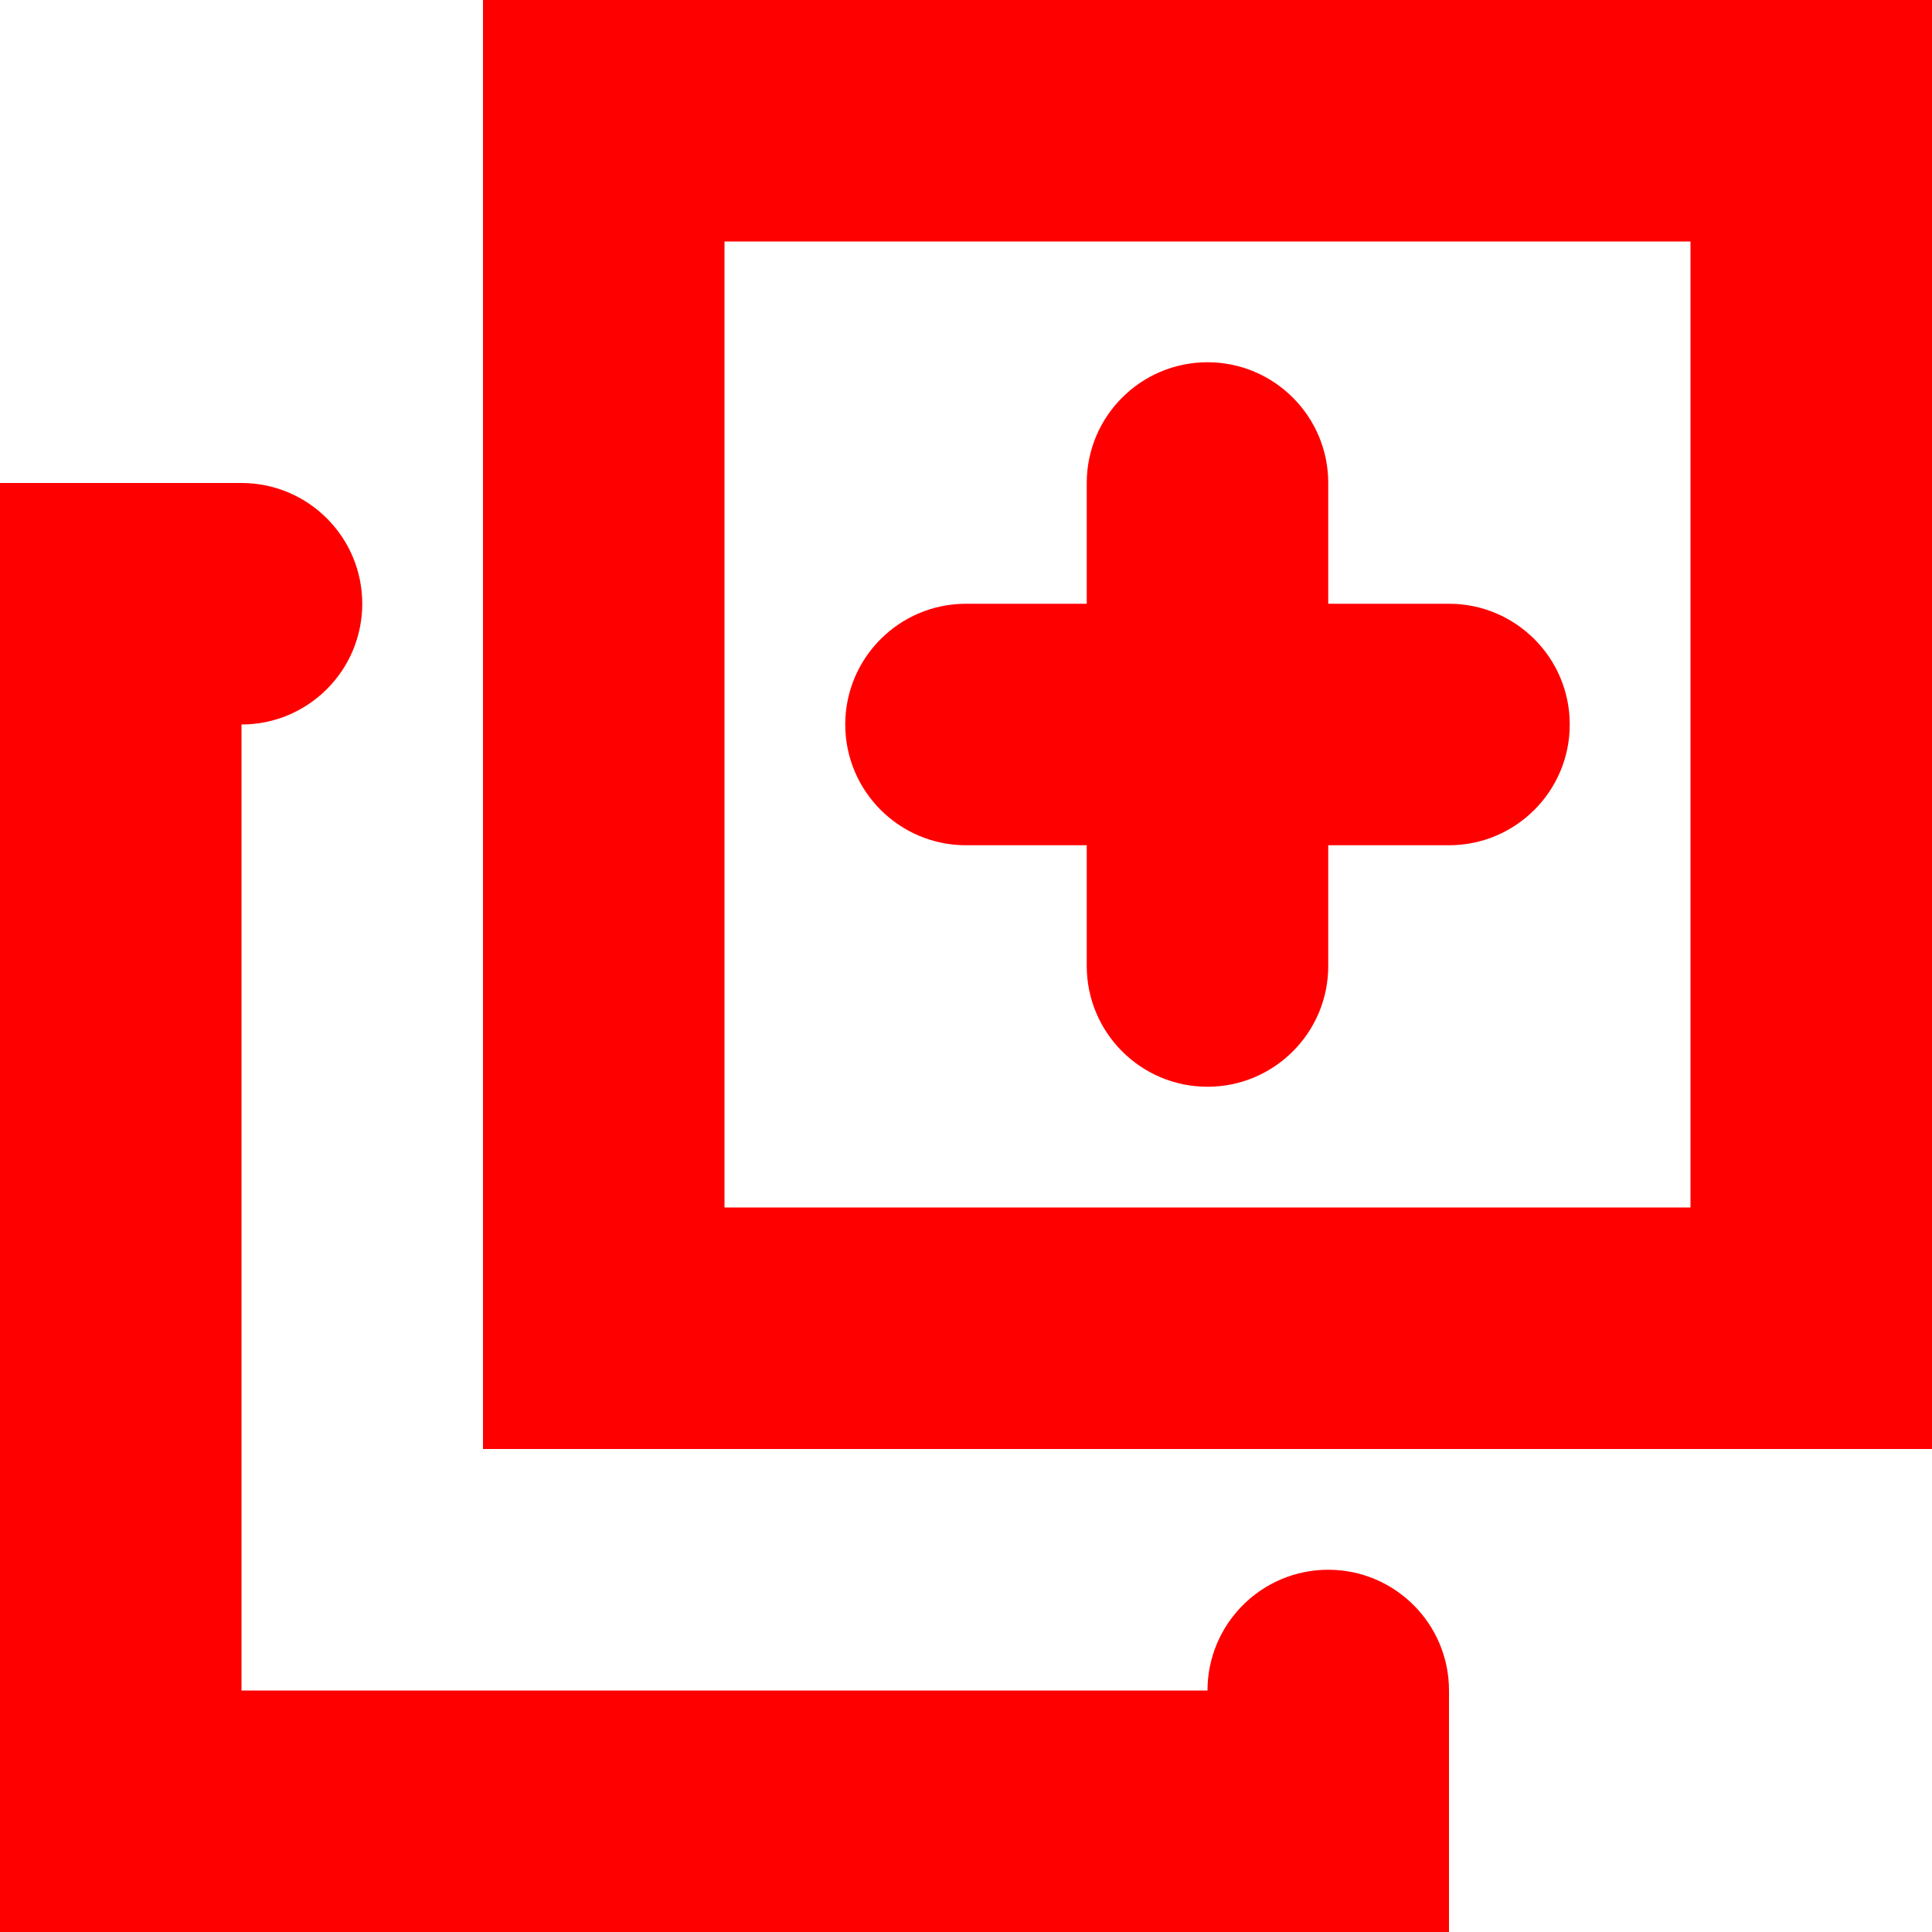
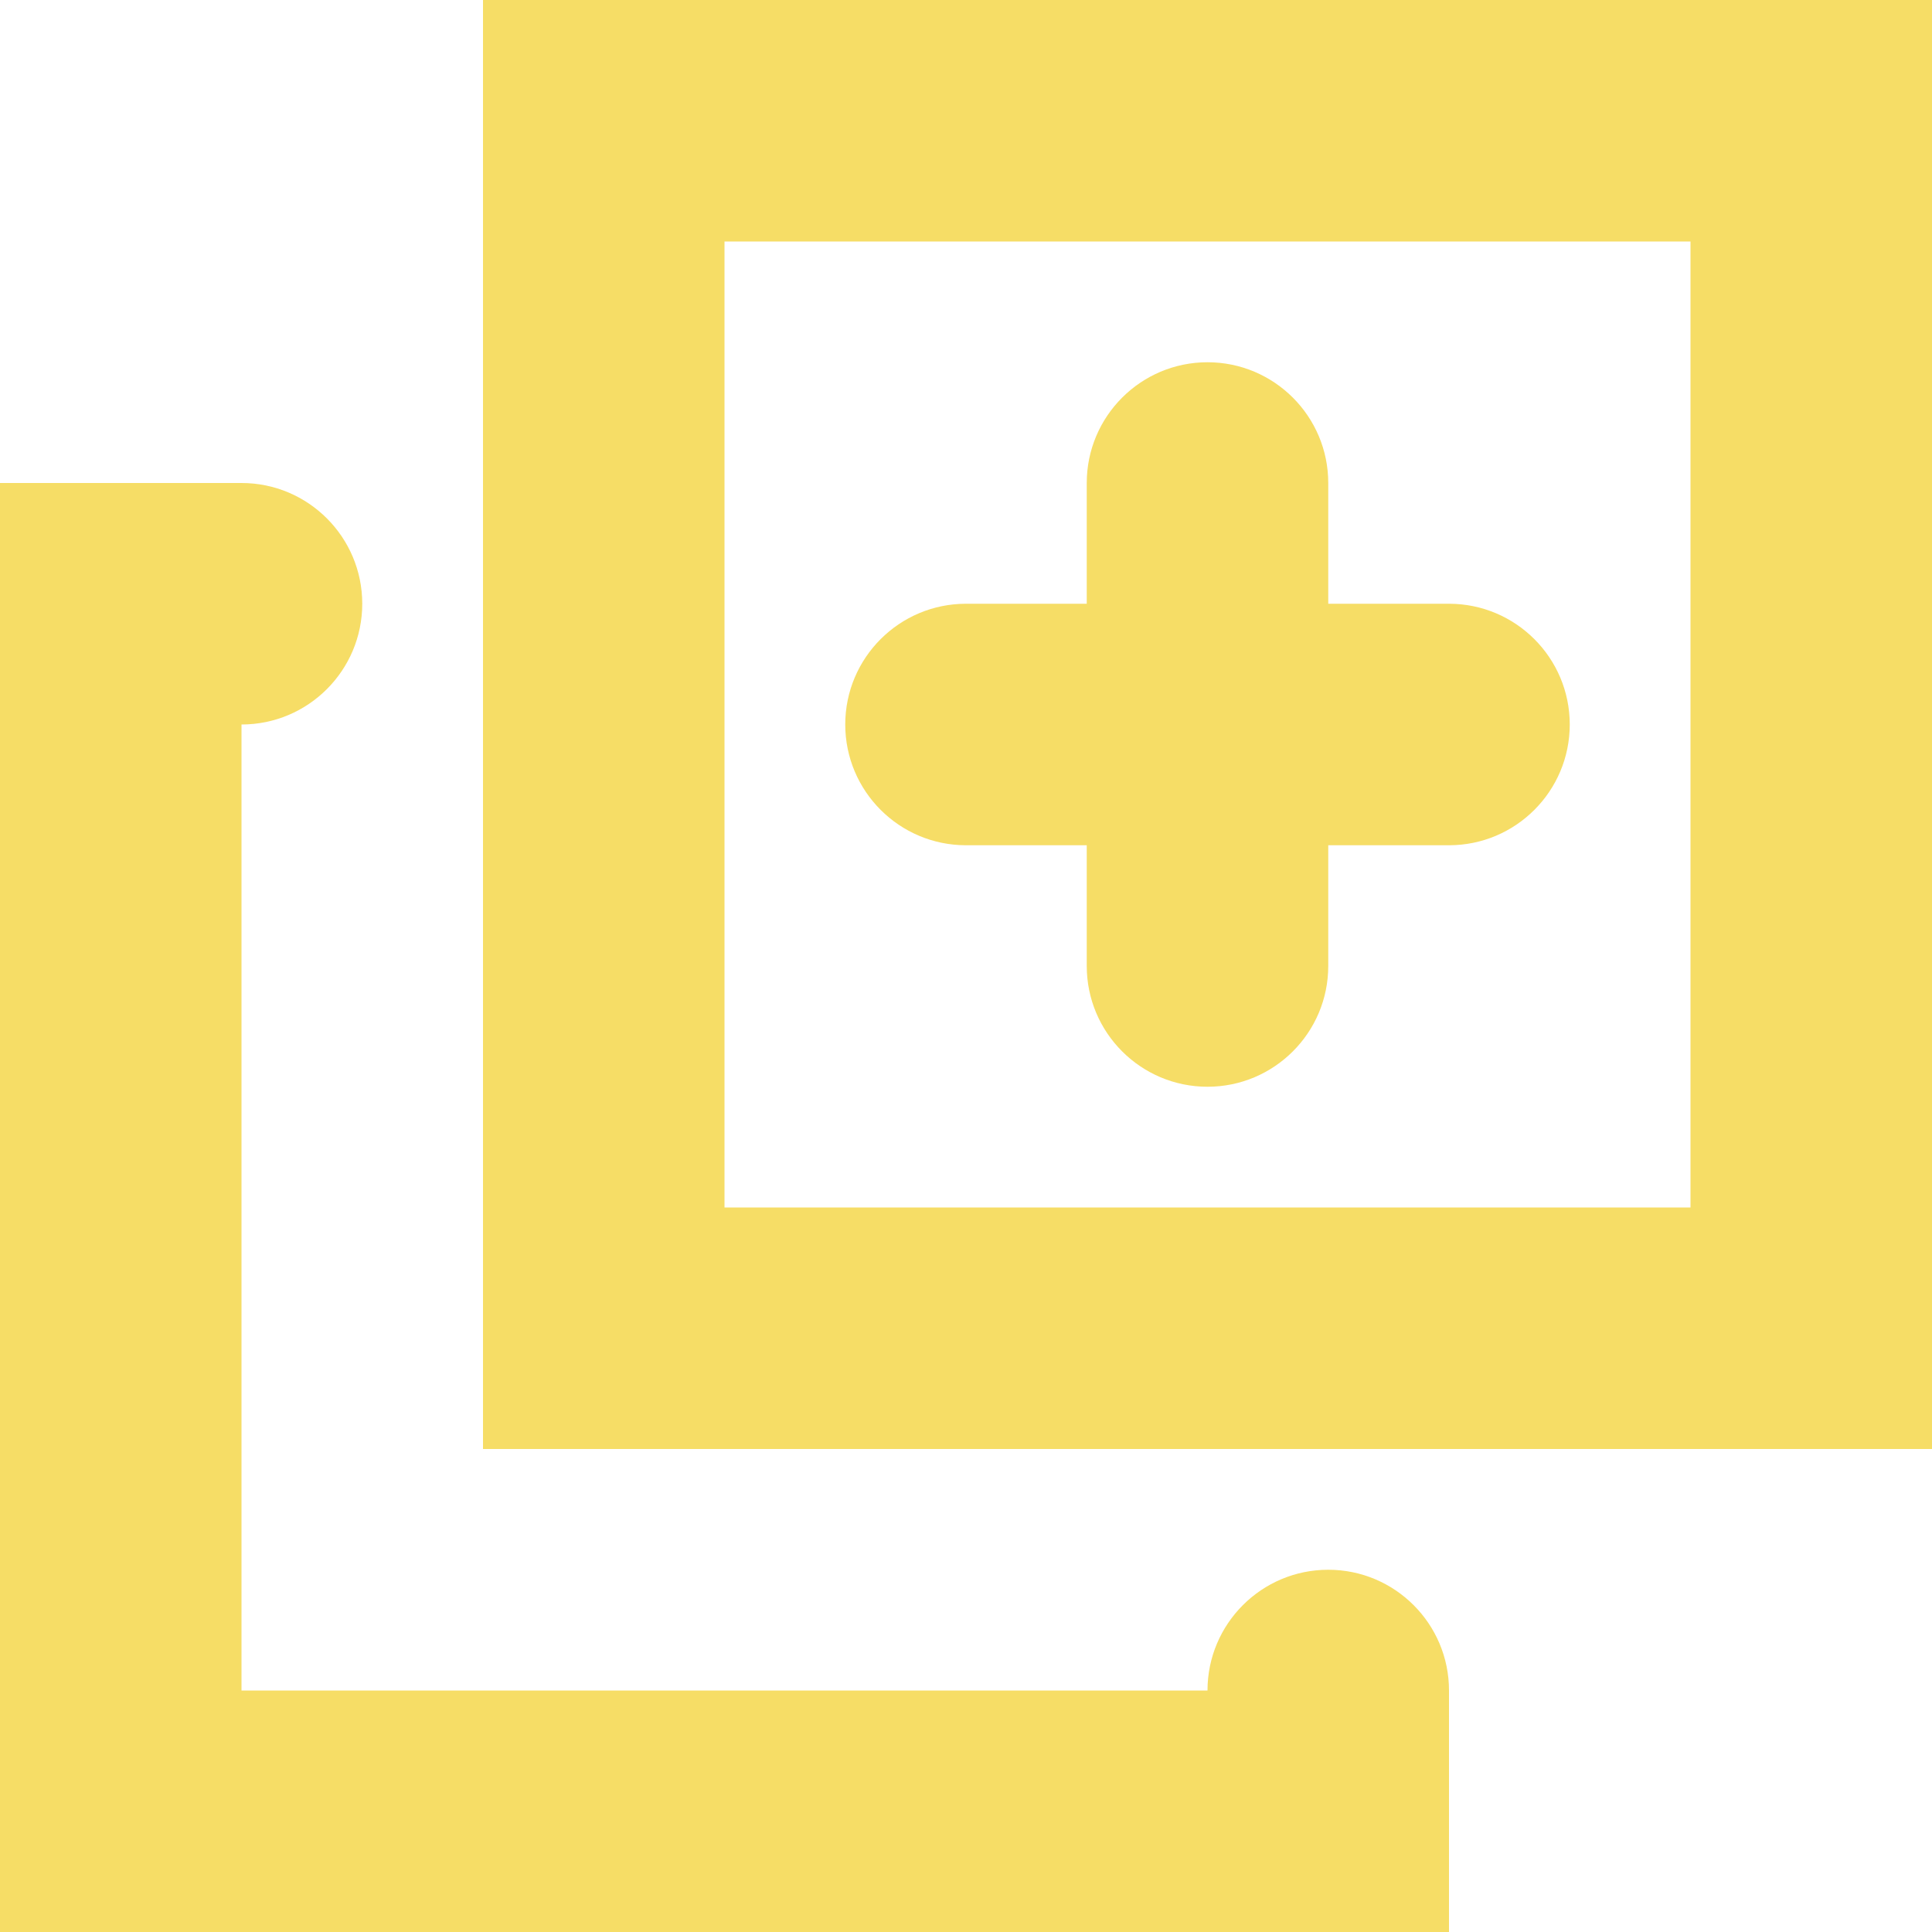
<svg xmlns="http://www.w3.org/2000/svg" width="16" height="16" viewBox="0 0 16 16" fill="none">
-   <path fill-rule="evenodd" clip-rule="evenodd" d="M2 14L2 6C2.552 6 3 5.552 3 5C3 4.448 2.552 4 2 4H0V6V14V16H2H10H12V14C12 13.448 11.552 13 11 13C10.448 13 10 13.448 10 14L2 14Z" fill="#FF0000" />
-   <path fill-rule="evenodd" clip-rule="evenodd" d="M6 0H4V2V10V12H6H14H16V10V2V0H14H6ZM14 2L6 2V10L14 10V2Z" fill="#FF0000" />
-   <path fill-rule="evenodd" clip-rule="evenodd" d="M10 3C9.448 3 9 3.448 9 4V5H8C7.448 5 7 5.448 7 6C7 6.552 7.448 7 8 7H9V8C9 8.552 9.448 9 10 9C10.552 9 11 8.552 11 8V7H12C12.552 7 13 6.552 13 6C13 5.448 12.552 5 12 5H11V4C11 3.448 10.552 3 10 3Z" fill="#FF0000" />
+   <path fill-rule="evenodd" clip-rule="evenodd" d="M2 14L2 6C2.552 6 3 5.552 3 5C3 4.448 2.552 4 2 4H0V6V14V16H2H10H12V14C12 13.448 11.552 13 11 13C10.448 13 10 13.448 10 14L2 14Z" fill="#F6DD66" />
+   <path fill-rule="evenodd" clip-rule="evenodd" d="M6 0H4V2V10V12H6H14H16V10V2V0H14H6ZM14 2L6 2V10L14 10V2Z" fill="#F6DD66" />
+   <path fill-rule="evenodd" clip-rule="evenodd" d="M10 3C9.448 3 9 3.448 9 4V5H8C7.448 5 7 5.448 7 6C7 6.552 7.448 7 8 7H9V8C9 8.552 9.448 9 10 9C10.552 9 11 8.552 11 8V7H12C12.552 7 13 6.552 13 6C13 5.448 12.552 5 12 5H11V4C11 3.448 10.552 3 10 3Z" fill="#F6DD66" />
</svg>
